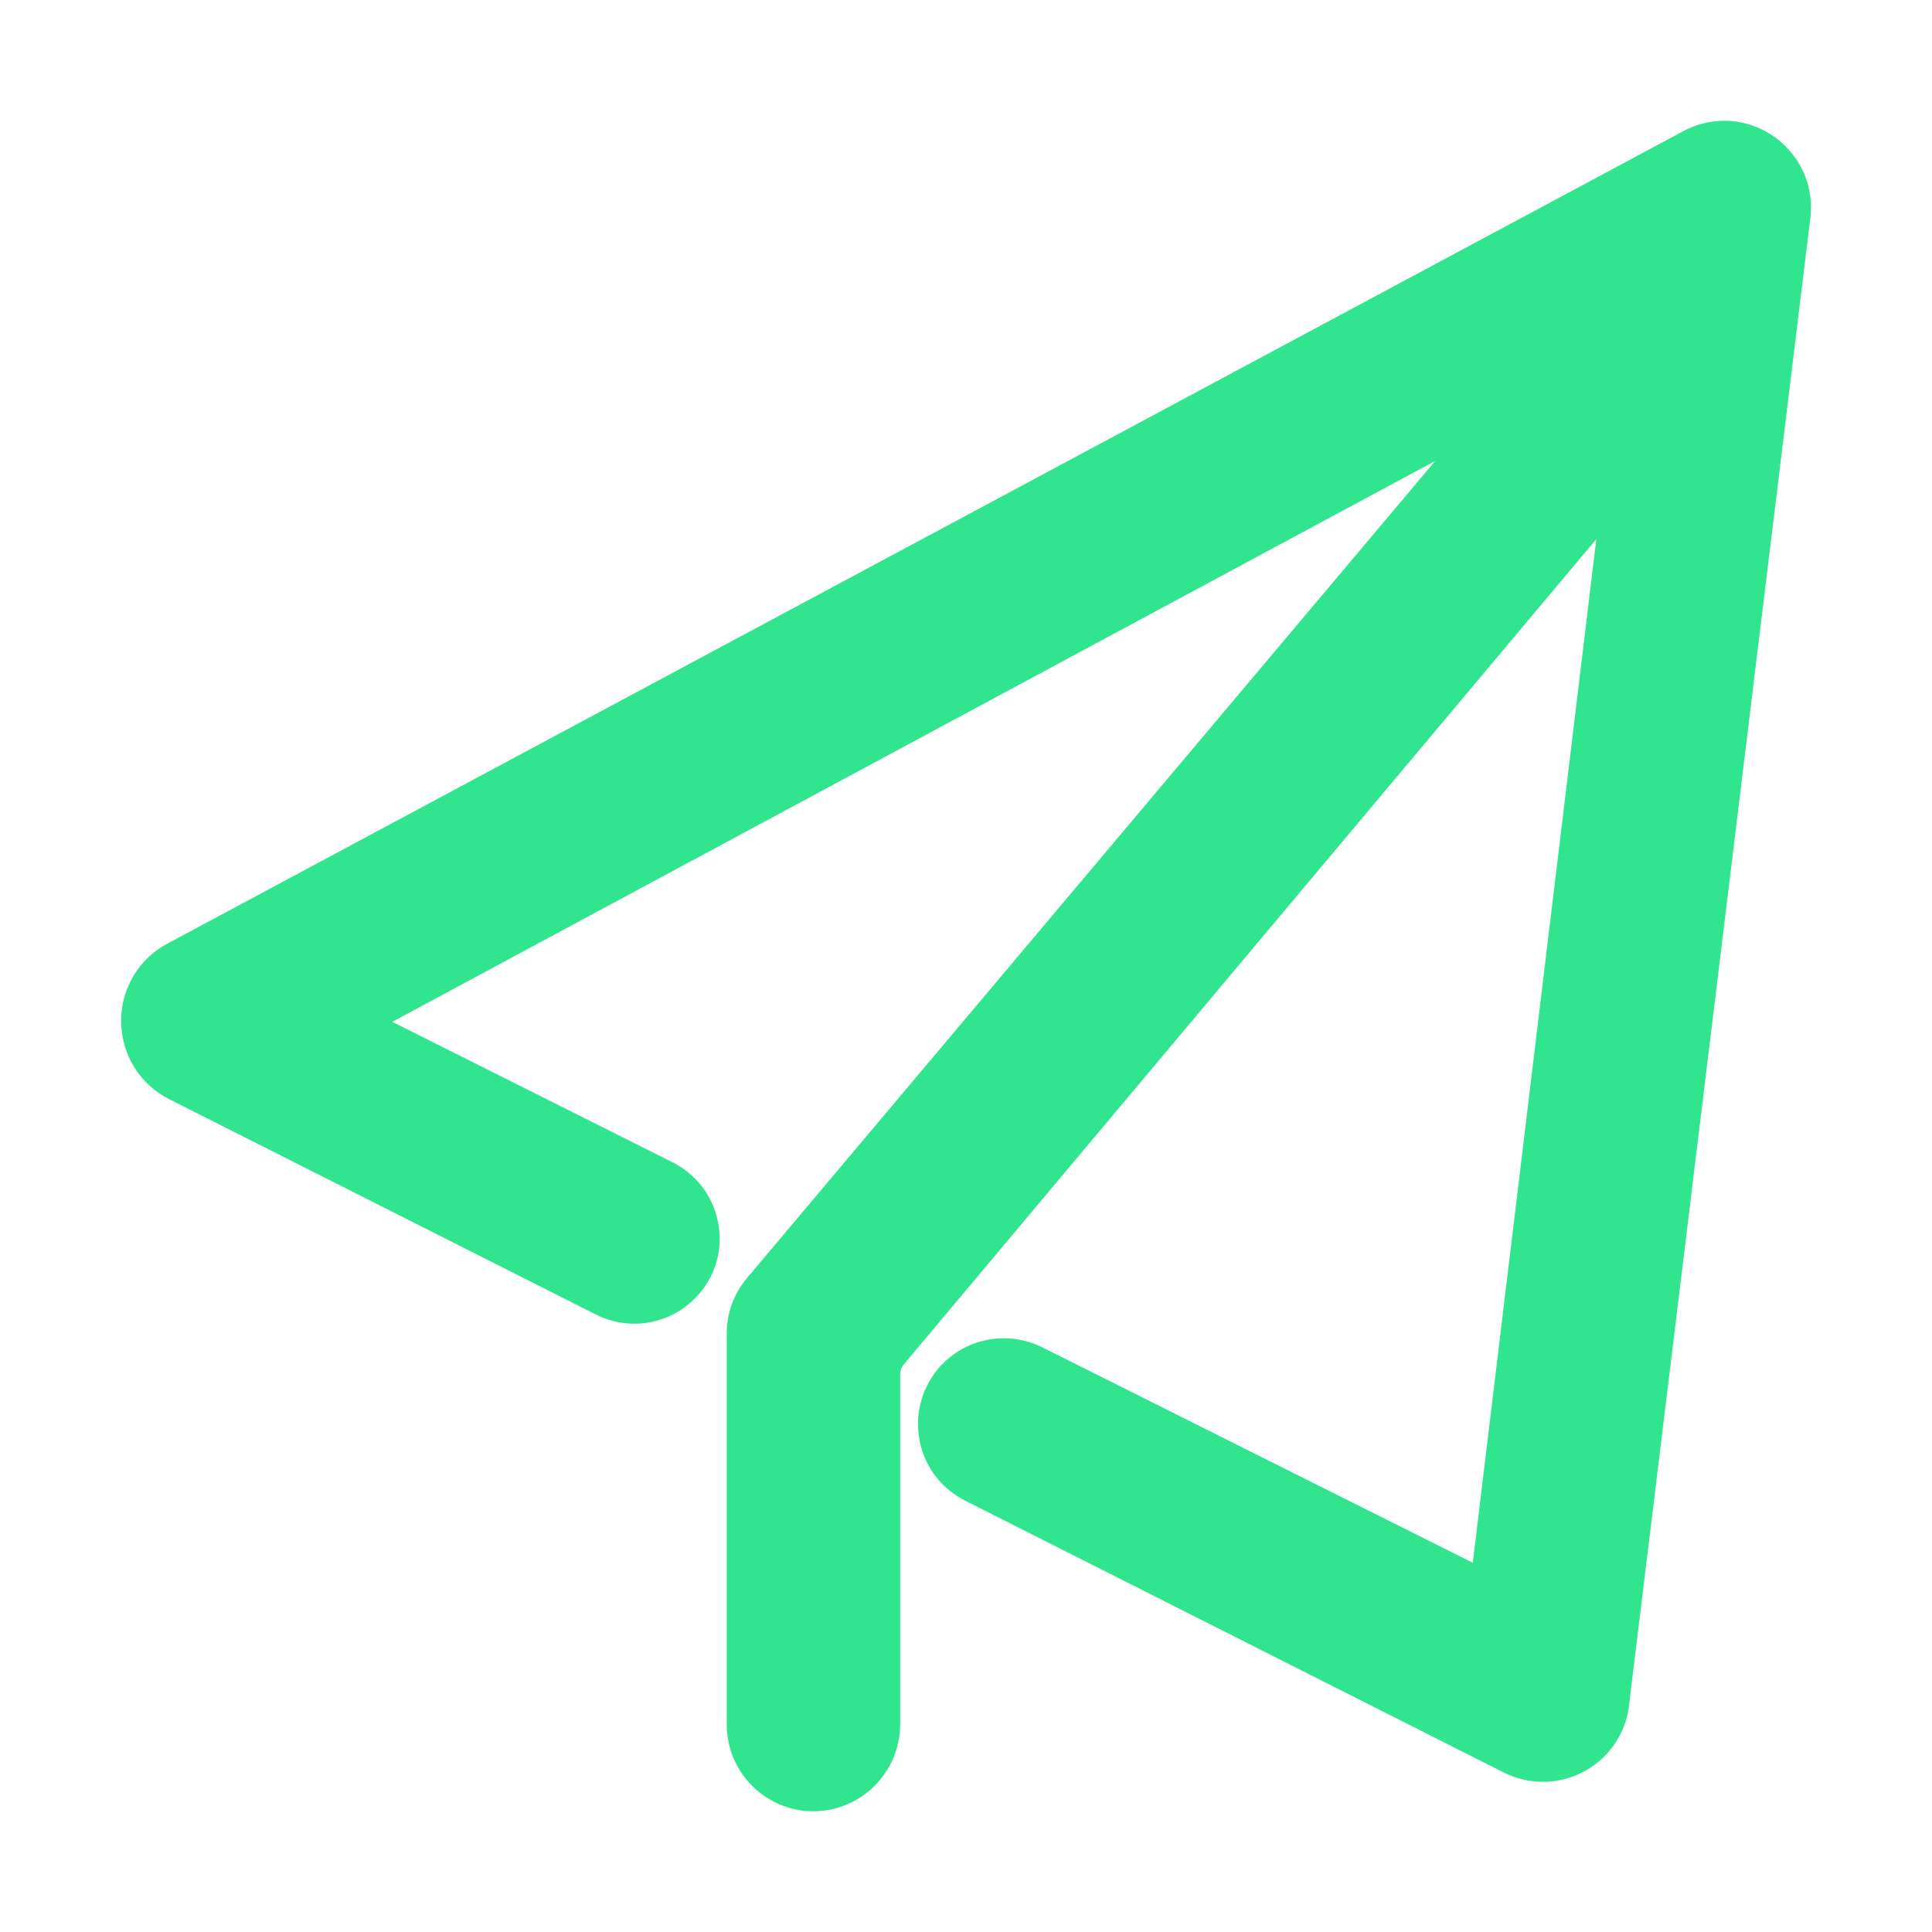
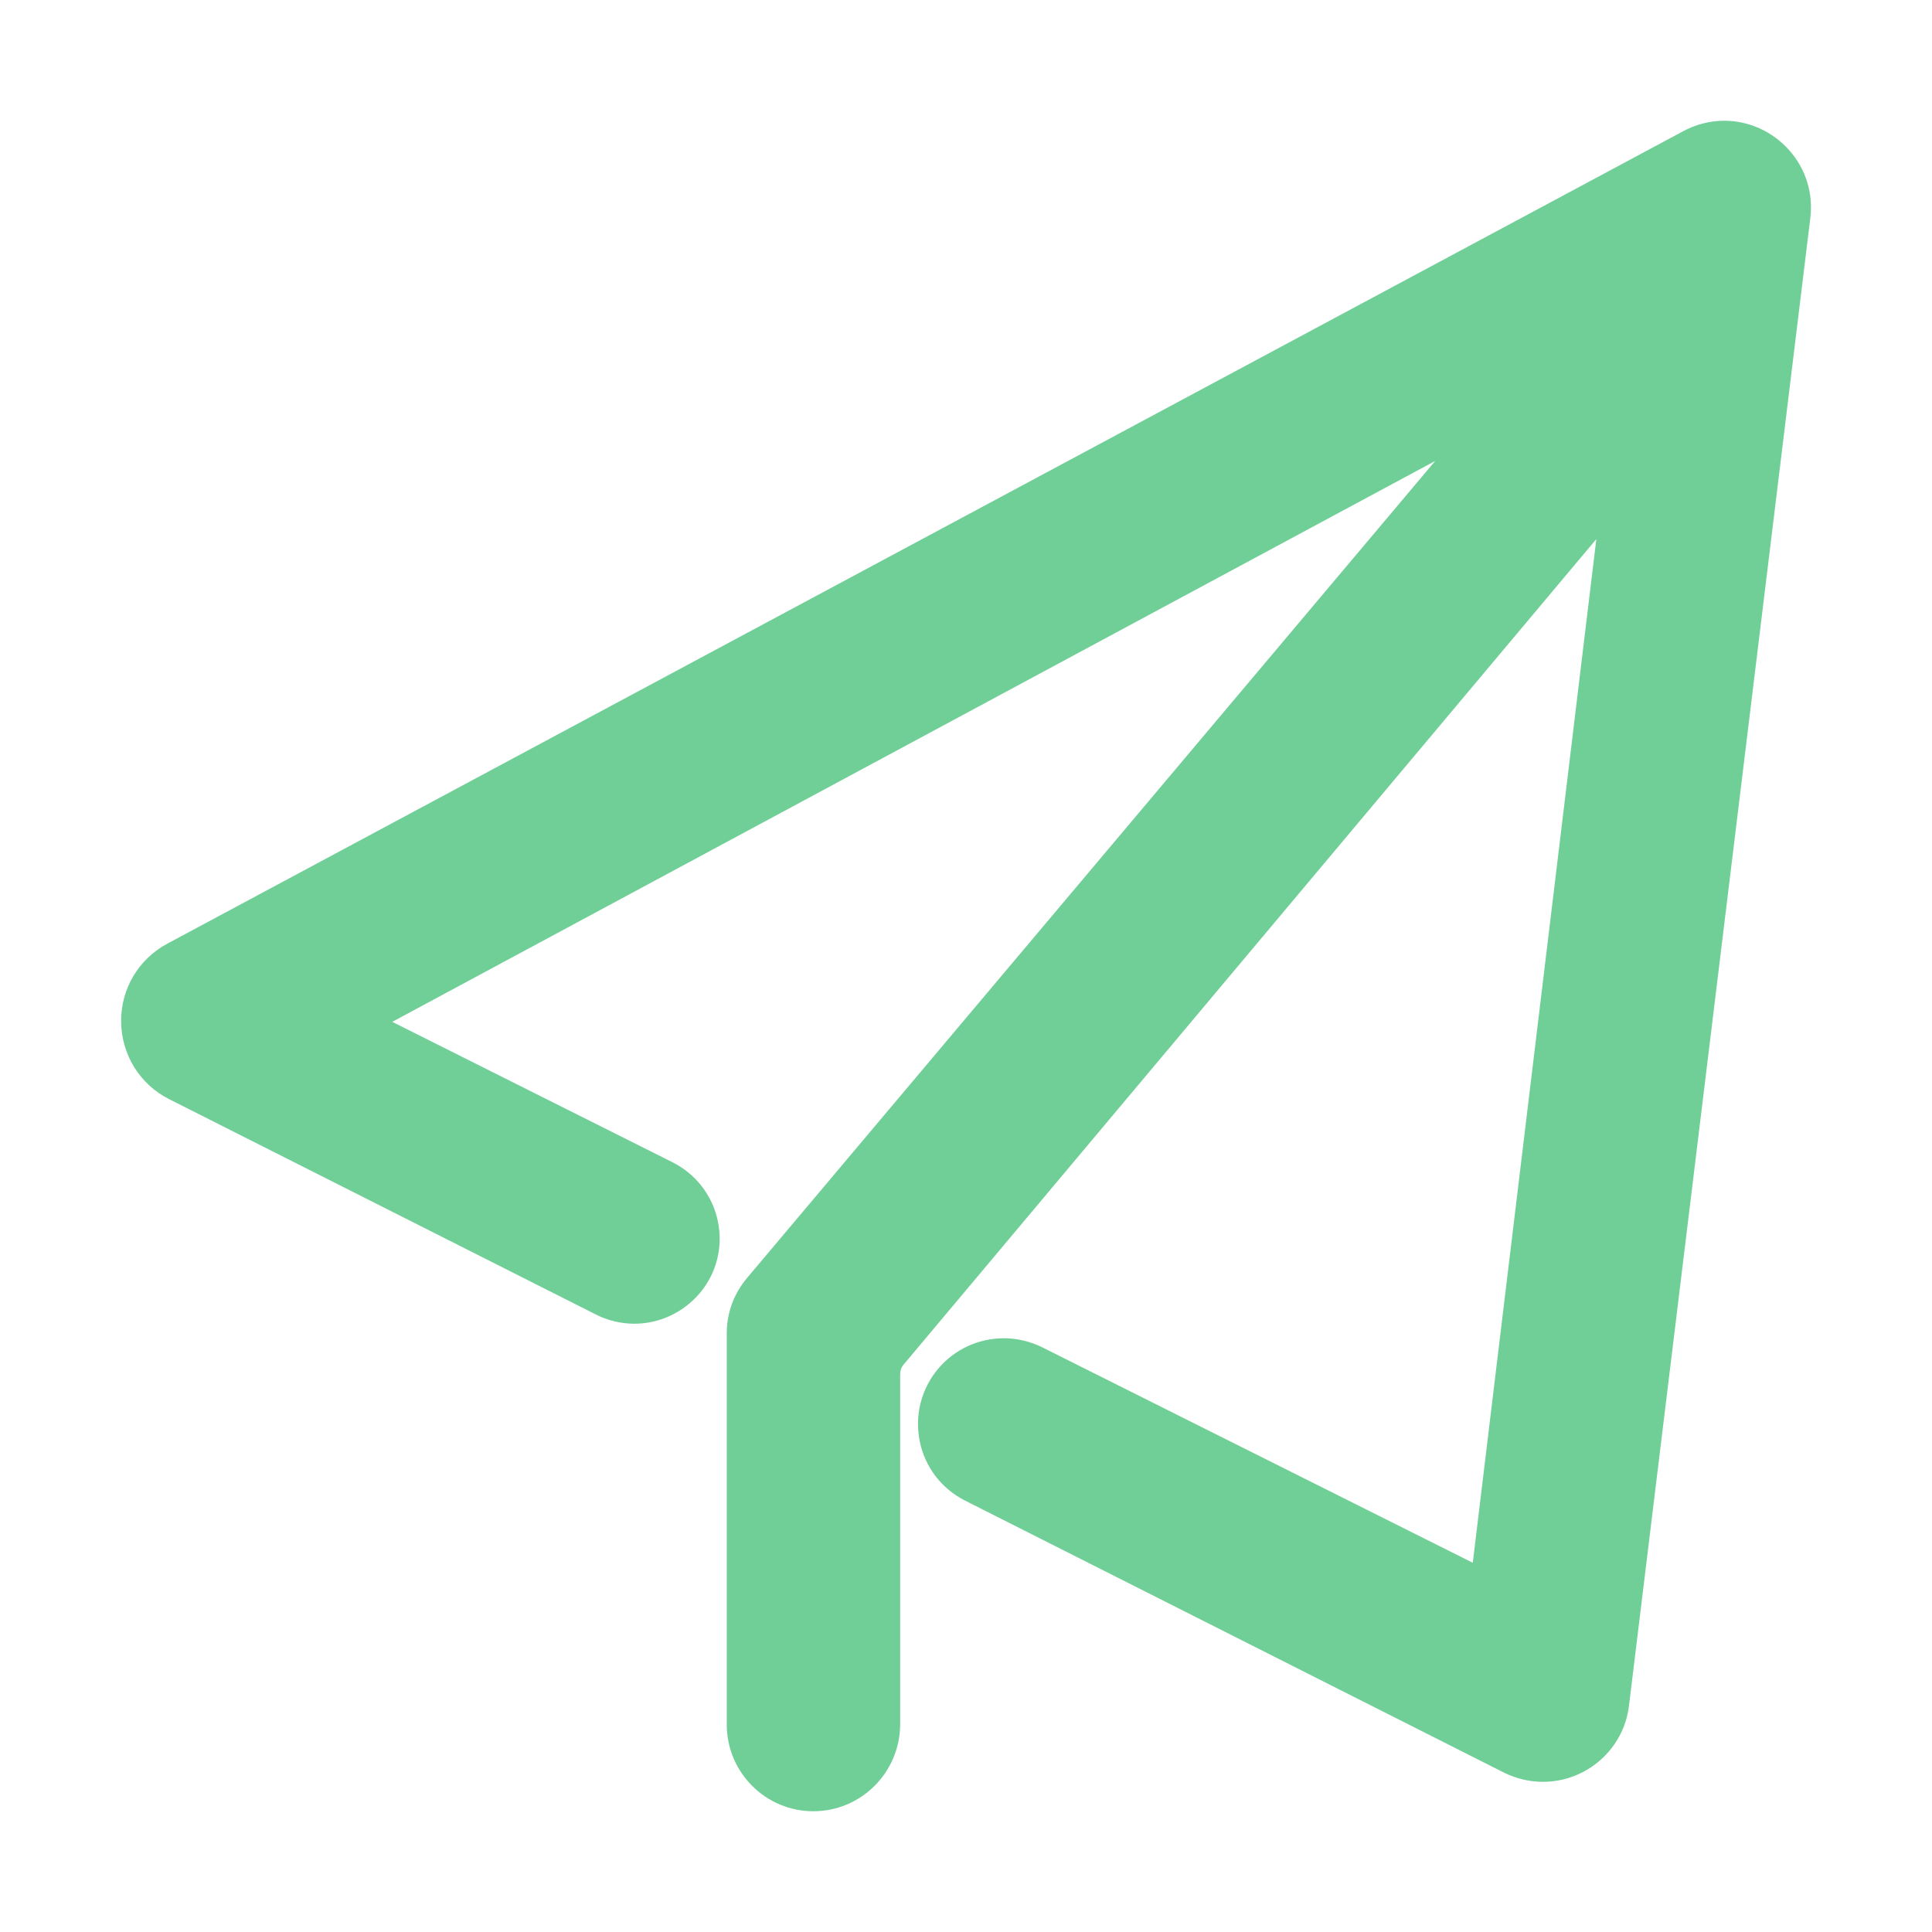
<svg xmlns="http://www.w3.org/2000/svg" class="icon" width="200px" height="200.00px" viewBox="0 0 1024 1024" version="1.1">
-   <path d="M431.1 960c-25.3 0-45.9-20.6-45.9-45.9V706.7c0-10.8 3.7-21 10.8-29.4l364.7-433-552.8 297.3L356.4 616c12.5 6.3 21.3 17.7 24.1 31.4 2.8 13.6-0.7 27.5-9.7 38.1-8.7 10.2-21.3 16.1-34.6 16.1-7 0-14.1-1.7-20.4-4.9L89.7 582.6c-15.5-7.8-25.3-23.5-25.5-41-0.2-17.4 9.2-33.3 24.6-41.5L892.2 69.5c6.7-3.6 14.2-5.5 21.7-5.5 13.1 0 25.6 5.7 34.4 15.6 8.8 9.9 12.8 22.7 11.2 36L863.4 904c-2.7 23-22.4 40.4-45.6 40.4-7.2 0-14.2-1.7-20.7-4.9L511.6 795.4c-12.5-6.3-21.3-17.7-24.1-31.4-2.8-13.7 0.7-27.7 9.7-38.5 8.7-10.3 21.4-16.2 34.9-16.2 7 0 14 1.7 20.3 4.8l228.2 114.2 65.5-542.6-367.2 437.6c-1.2 1.4-1.8 3.2-1.8 5V914c-0.1 25.4-20.7 46-46 46z" fill="#30e58e" />
+   <path d="M431.1 960c-25.3 0-45.9-20.6-45.9-45.9V706.7c0-10.8 3.7-21 10.8-29.4l364.7-433-552.8 297.3L356.4 616c12.5 6.3 21.3 17.7 24.1 31.4 2.8 13.6-0.7 27.5-9.7 38.1-8.7 10.2-21.3 16.1-34.6 16.1-7 0-14.1-1.7-20.4-4.9L89.7 582.6c-15.5-7.8-25.3-23.5-25.5-41-0.2-17.4 9.2-33.3 24.6-41.5L892.2 69.5c6.7-3.6 14.2-5.5 21.7-5.5 13.1 0 25.6 5.7 34.4 15.6 8.8 9.9 12.8 22.7 11.2 36L863.4 904c-2.7 23-22.4 40.4-45.6 40.4-7.2 0-14.2-1.7-20.7-4.9L511.6 795.4c-12.5-6.3-21.3-17.7-24.1-31.4-2.8-13.7 0.7-27.7 9.7-38.5 8.7-10.3 21.4-16.2 34.9-16.2 7 0 14 1.7 20.3 4.8l228.2 114.2 65.5-542.6-367.2 437.6c-1.2 1.4-1.8 3.2-1.8 5V914c-0.1 25.4-20.7 46-46 46z" fill="#6FCF97" />
</svg>
